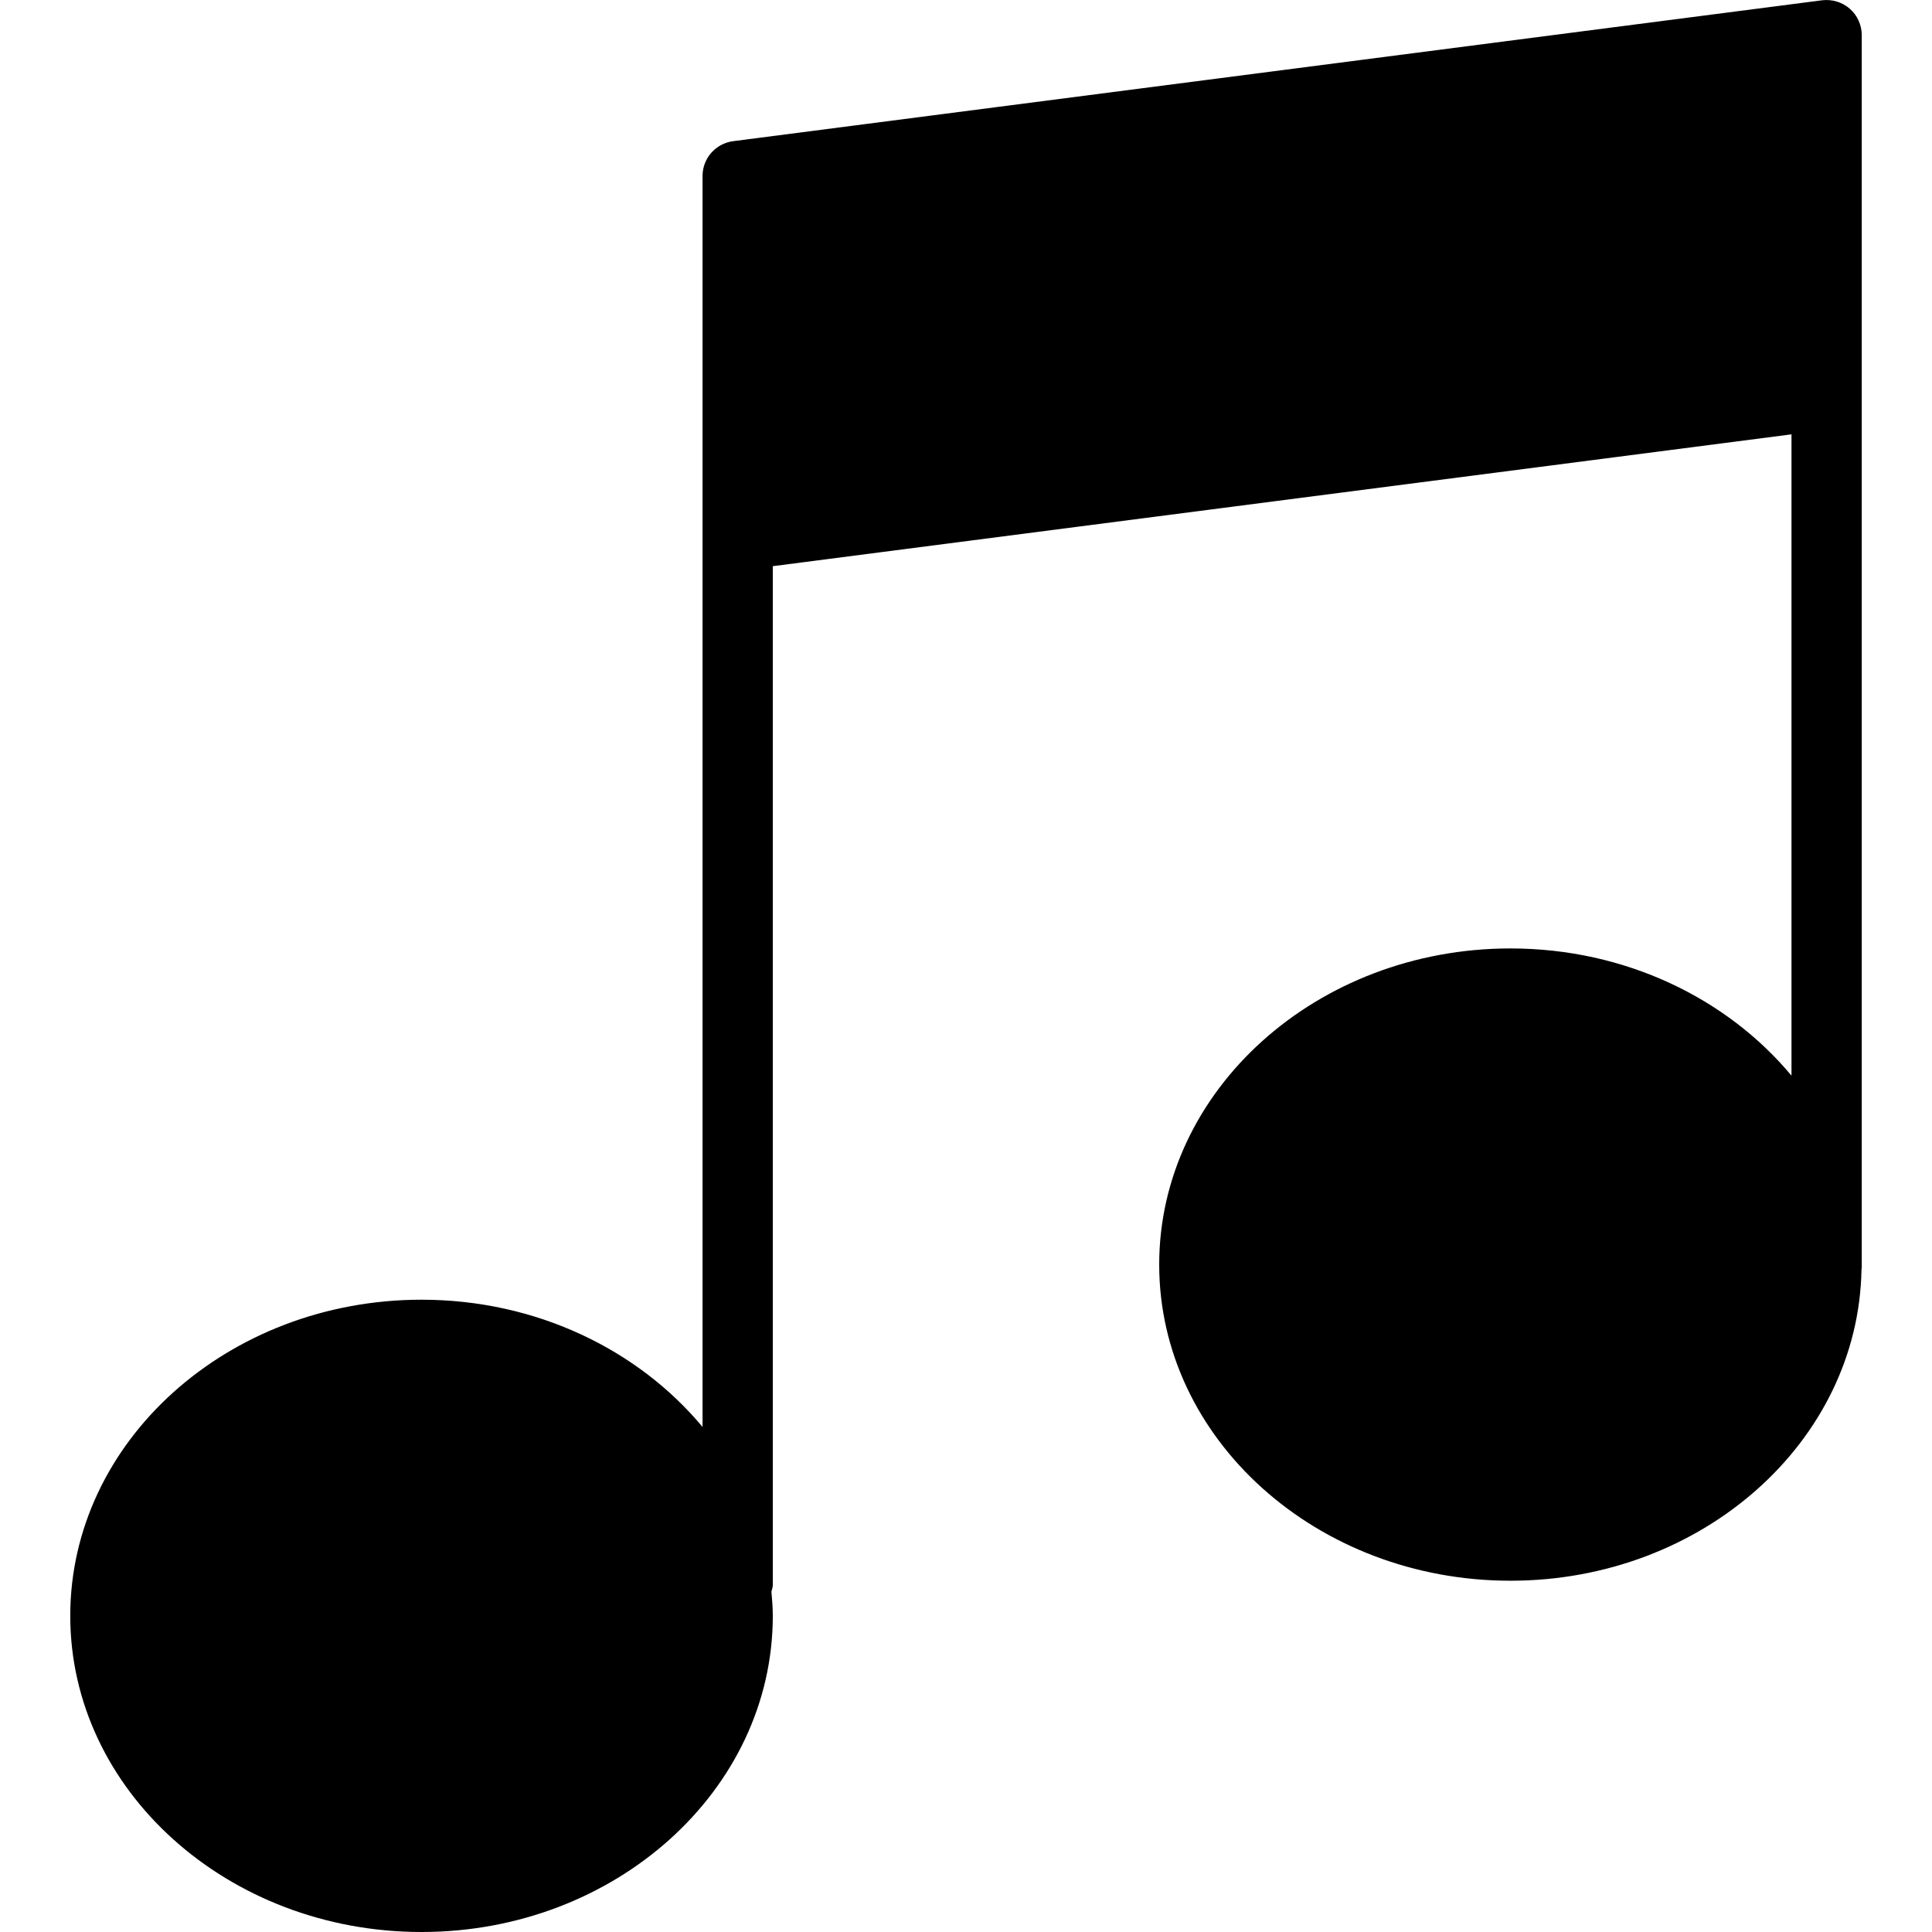
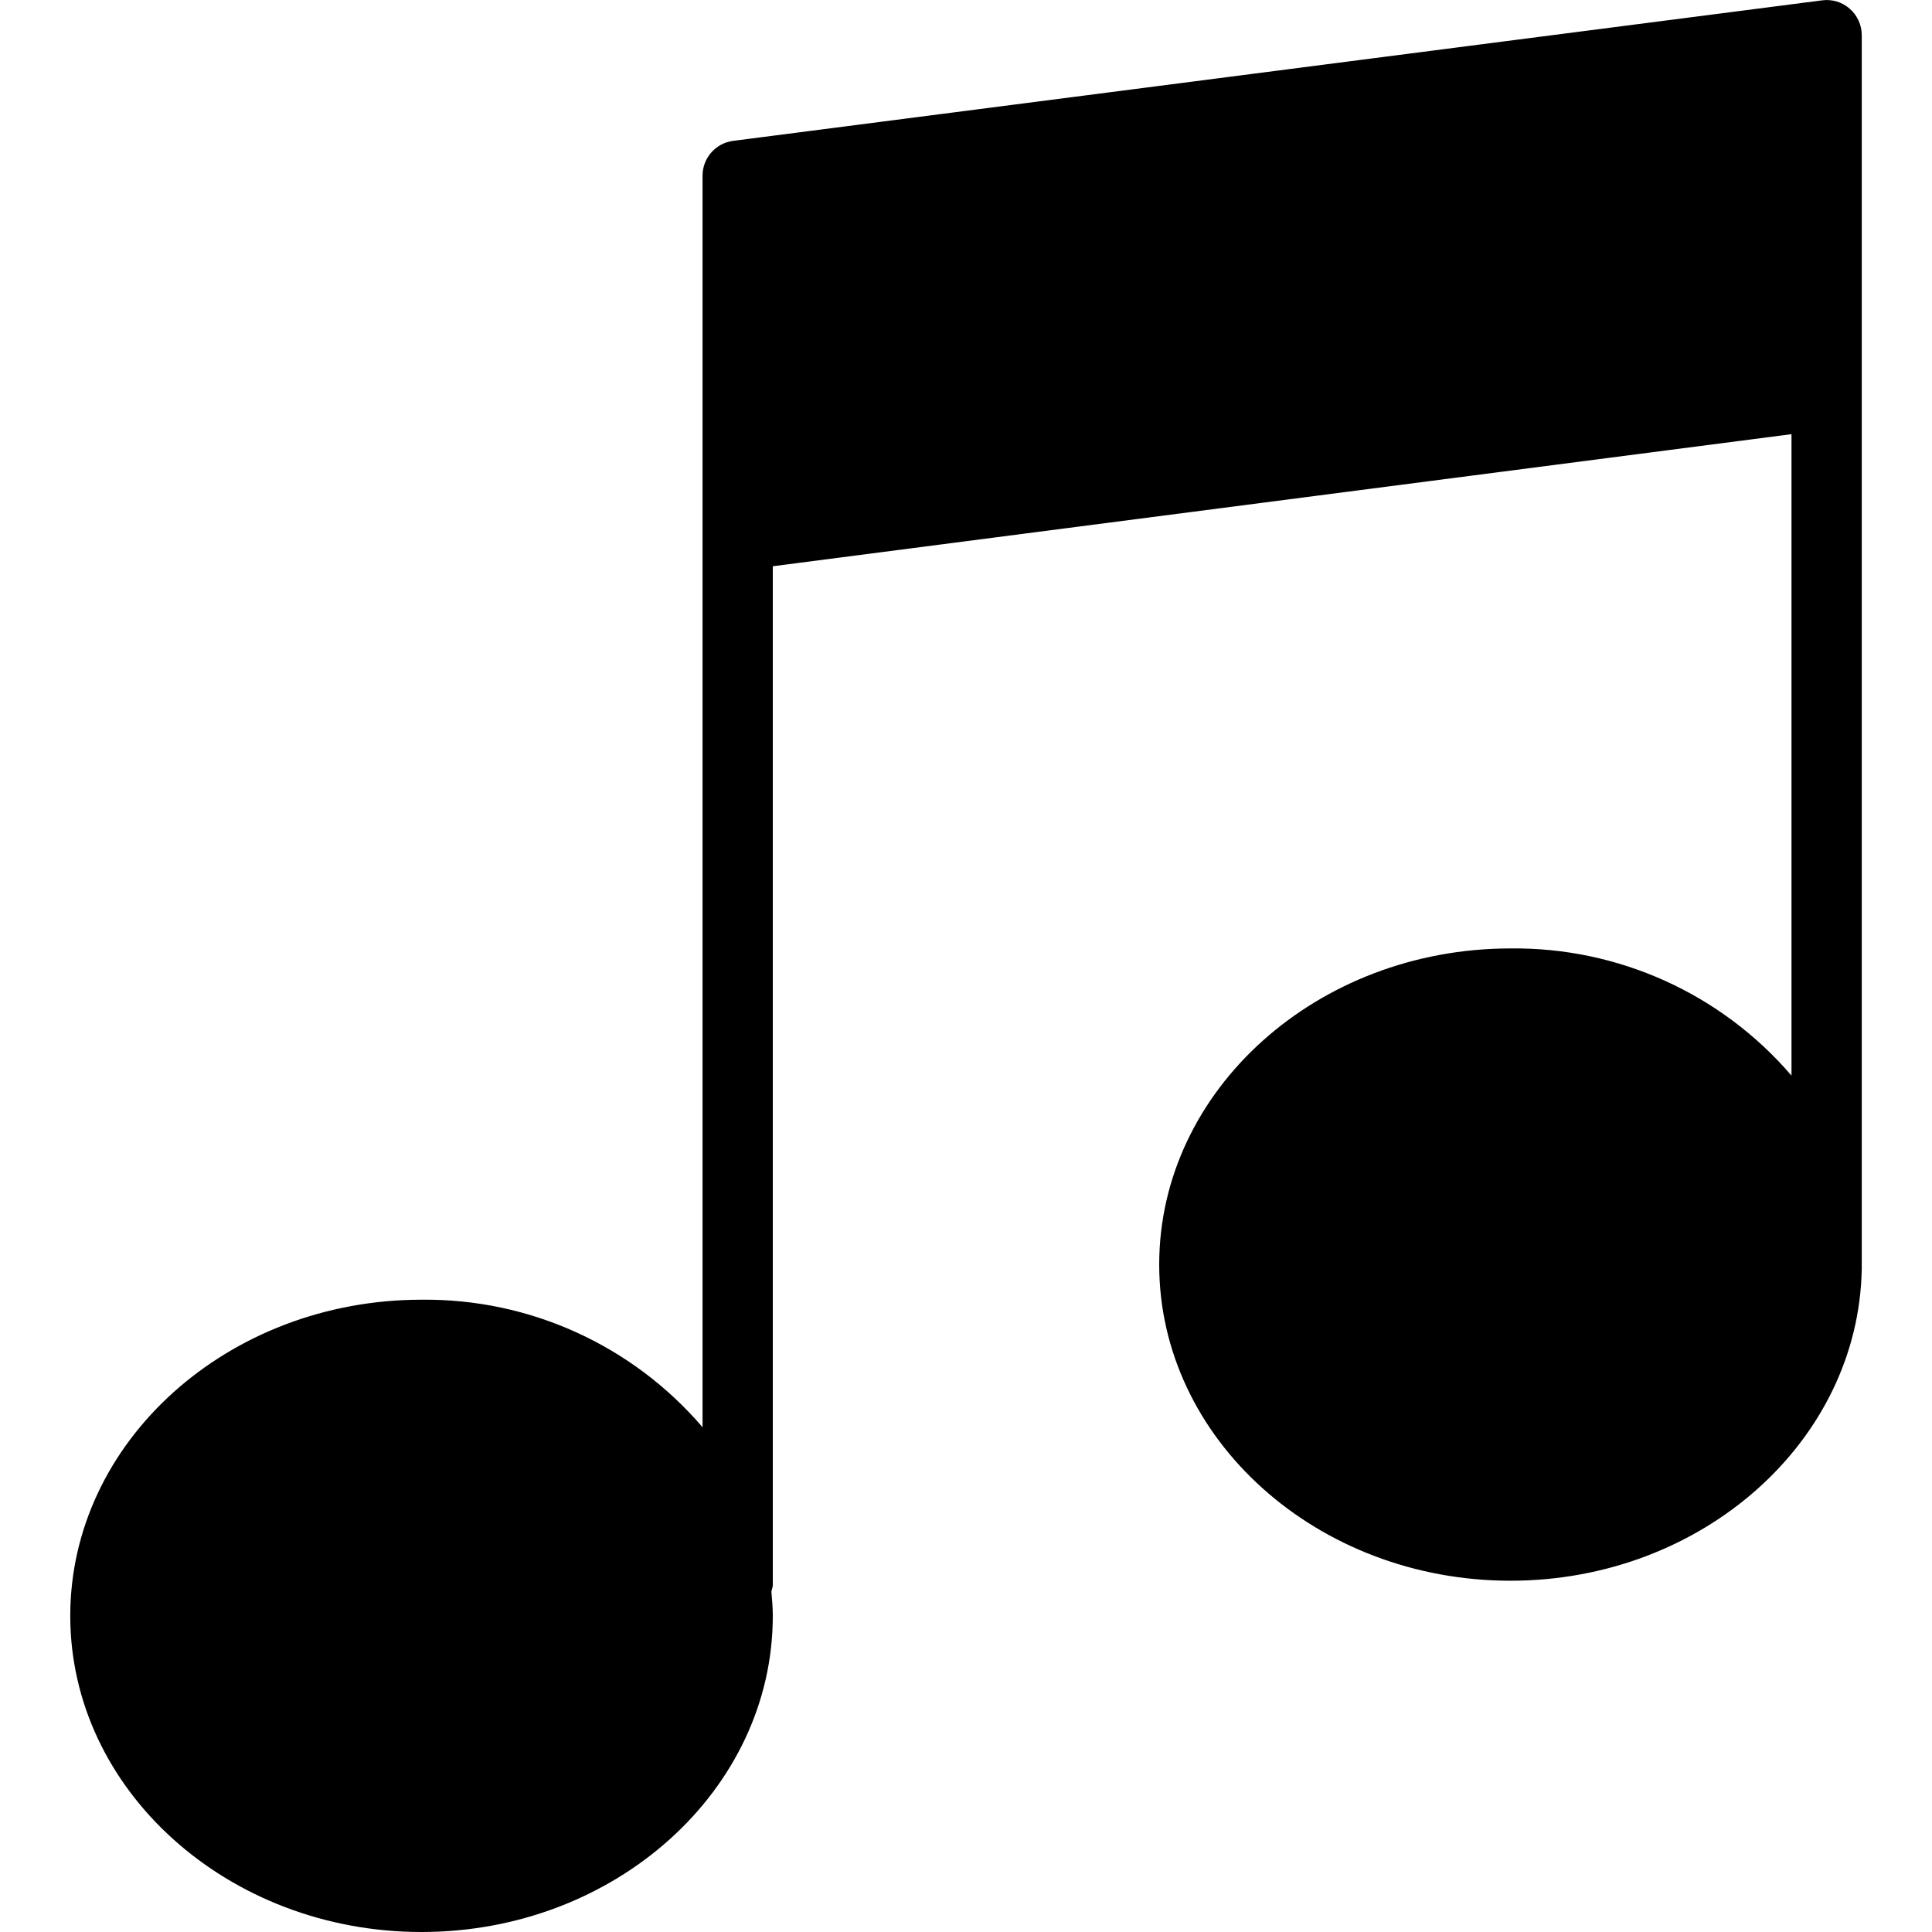
- <svg xmlns="http://www.w3.org/2000/svg" version="1.1" id="Capa_1" x="0px" y="0px" viewBox="0 0 55 55" style="enable-background:new 0 0 55 55;" xml:space="preserve">
-   <path d="M52.66,0.249c-0.216-0.189-0.501-0.275-0.789-0.241l-31,4.011C20.373,4.084,20,4.507,20,5.01v6.017v4.212v25.384  C18.174,38.428,15.273,37,12,37c-5.514,0-10,4.037-10,9s4.486,9,10,9s10-4.037,10-9c0-0.232-0.019-0.46-0.039-0.687  C21.974,45.248,22,45.189,22,45.121V16.118l29-3.753v18.257C49.174,28.428,46.273,27,43,27c-5.514,0-10,4.037-10,9s4.486,9,10,9  c5.464,0,9.913-3.966,9.993-8.867c0-0.013,0.007-0.024,0.007-0.037V11.227V7.016V1C53,0.712,52.876,0.438,52.66,0.249z" />
-   <g>
- </g>
-   <g>
- </g>
-   <g>
- </g>
-   <g>
- </g>
-   <g>
- </g>
-   <g>
- </g>
-   <g>
- </g>
-   <g>
- </g>
-   <g>
- </g>
-   <g>
- </g>
-   <g>
- </g>
-   <g>
- </g>
-   <g>
- </g>
-   <g>
- </g>
-   <g>
- </g>
+ <svg xmlns="http://www.w3.org/2000/svg" viewBox="0 0 55 55">
+   <path d="M52.66.25a.99.99 0 0 0-.79-.24l-31 4a1 1 0 0 0-.87 1v35.62A10.38 10.38 0 0 0 12 37c-5.51 0-10 4.04-10 9s4.49 9 10 9 10-4.04 10-9c0-.23-.02-.46-.04-.69.01-.06.04-.12.04-.19v-29l29-3.76v18.26A10.38 10.38 0 0 0 43 27c-5.51 0-10 4.04-10 9s4.49 9 10 9c5.46 0 9.91-3.97 10-8.87V1a1 1 0 0 0-.34-.75z" />
</svg>
